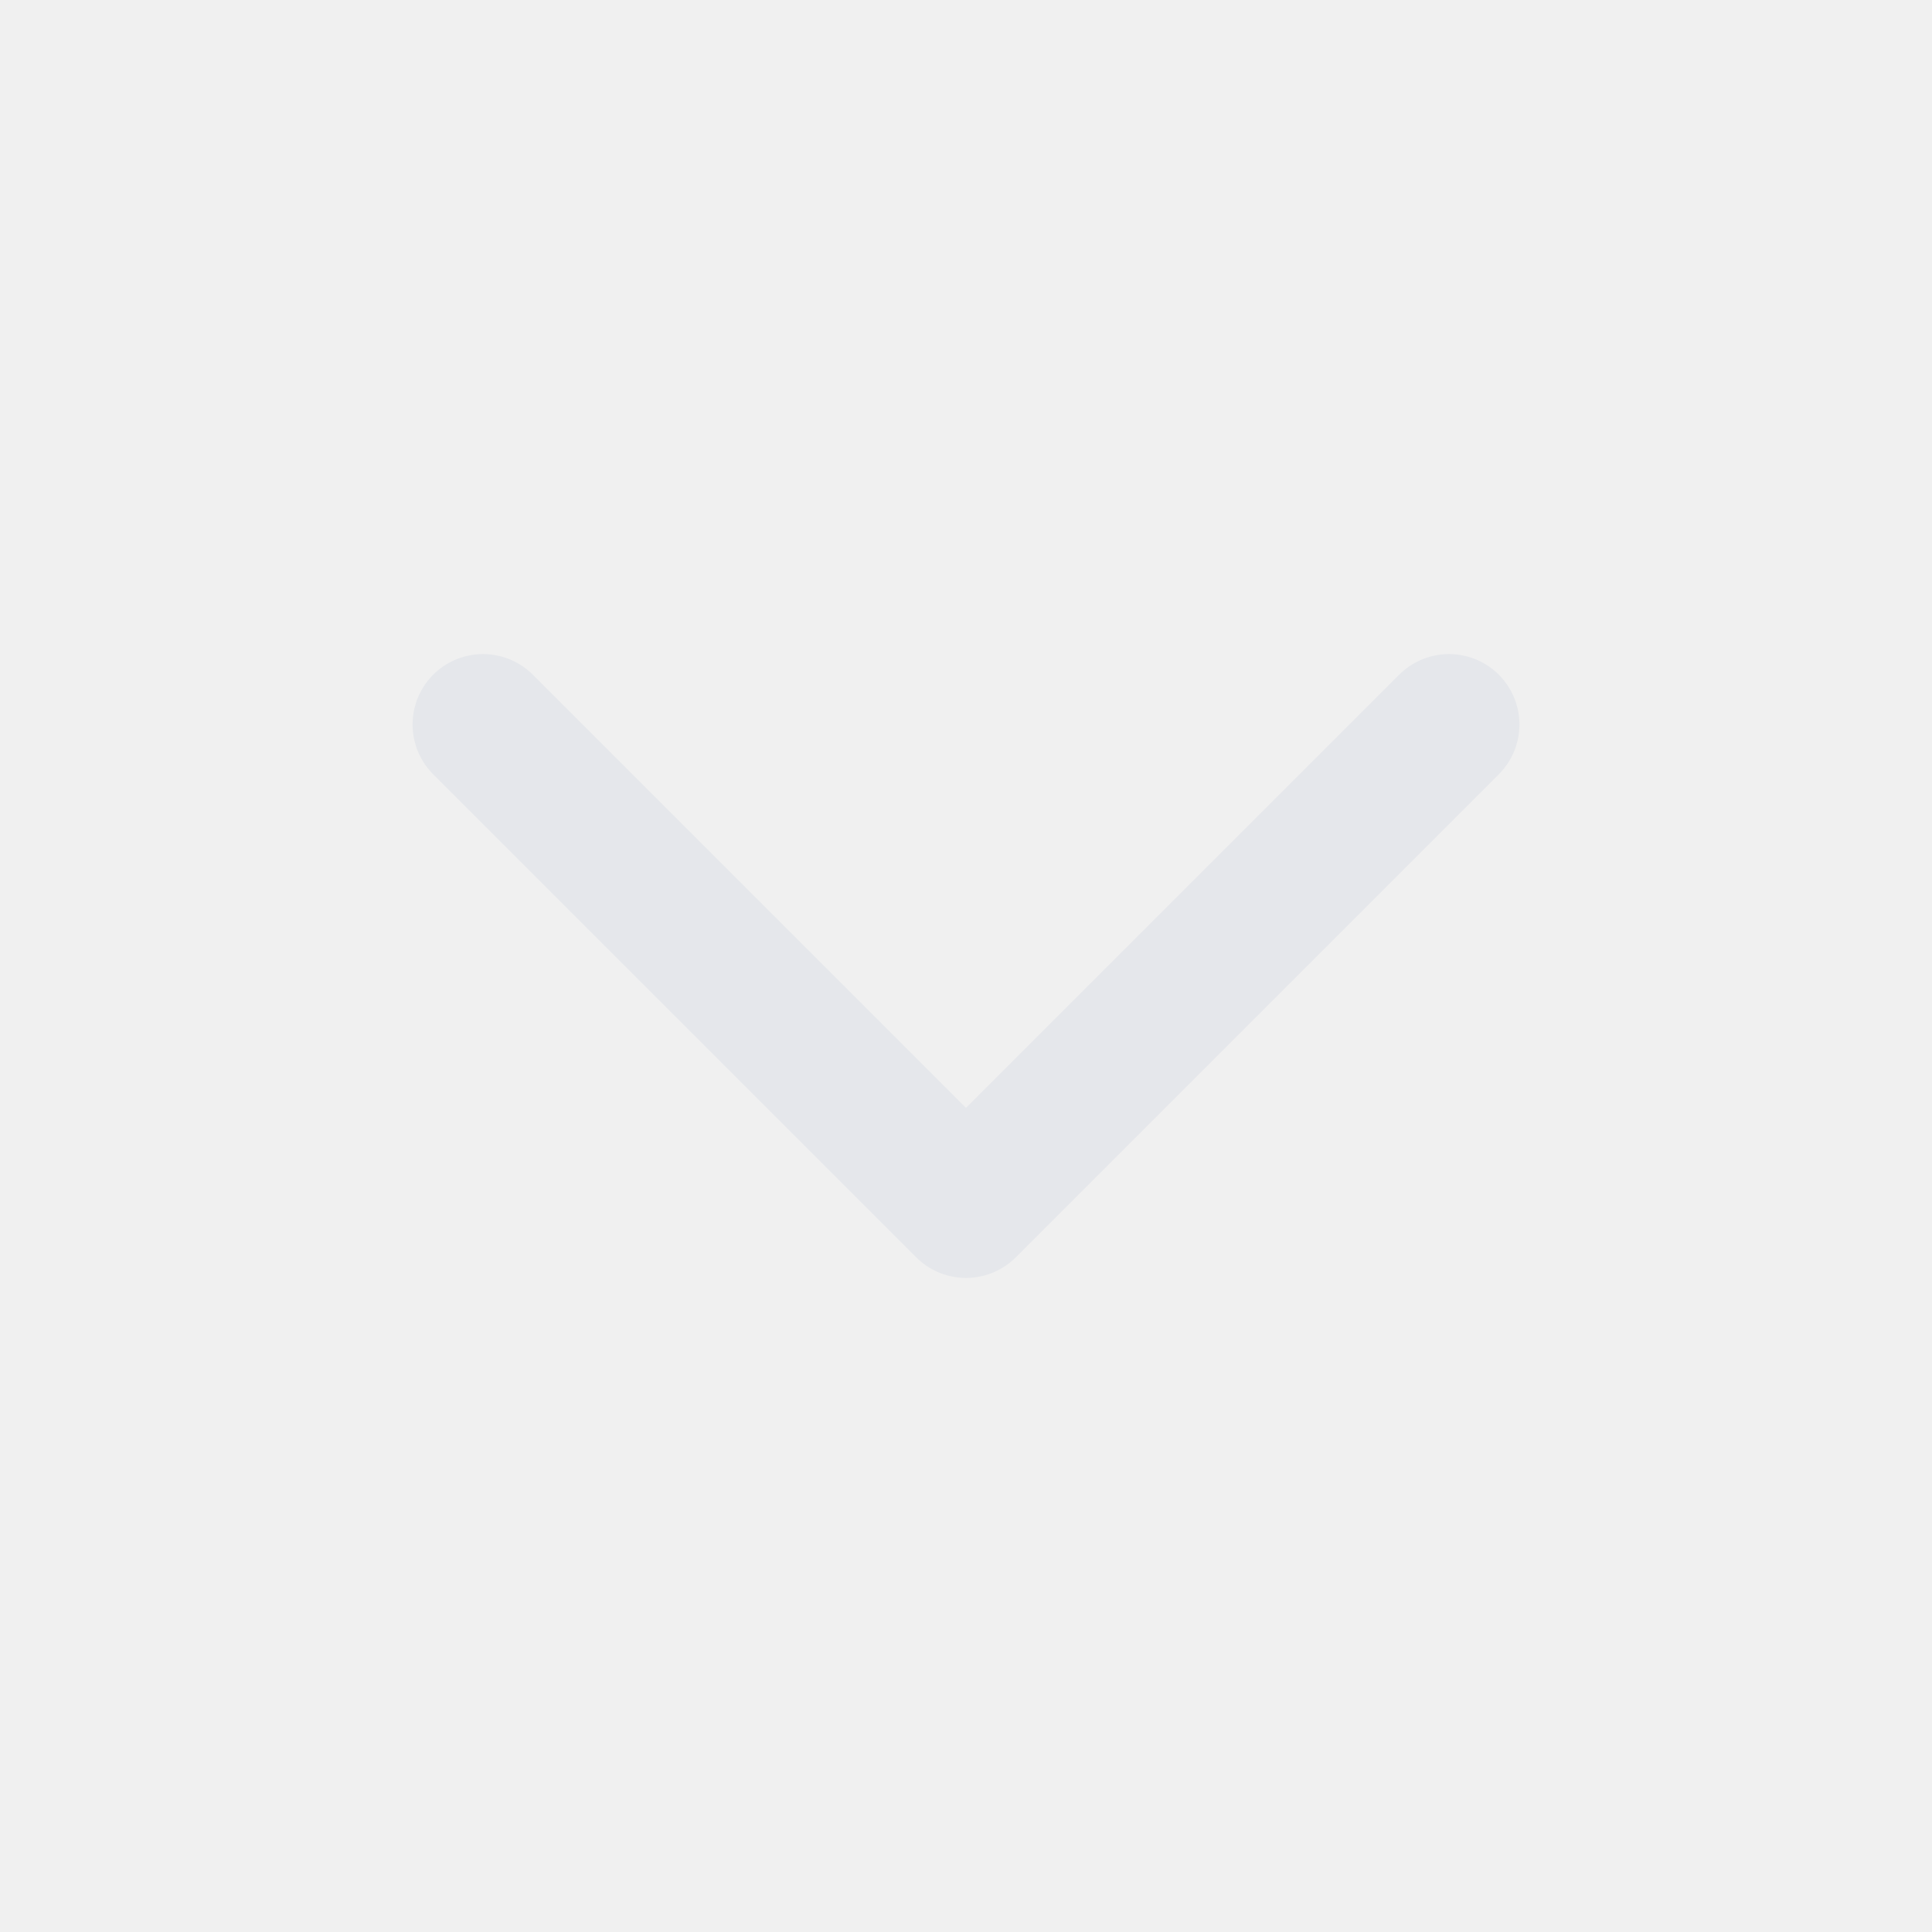
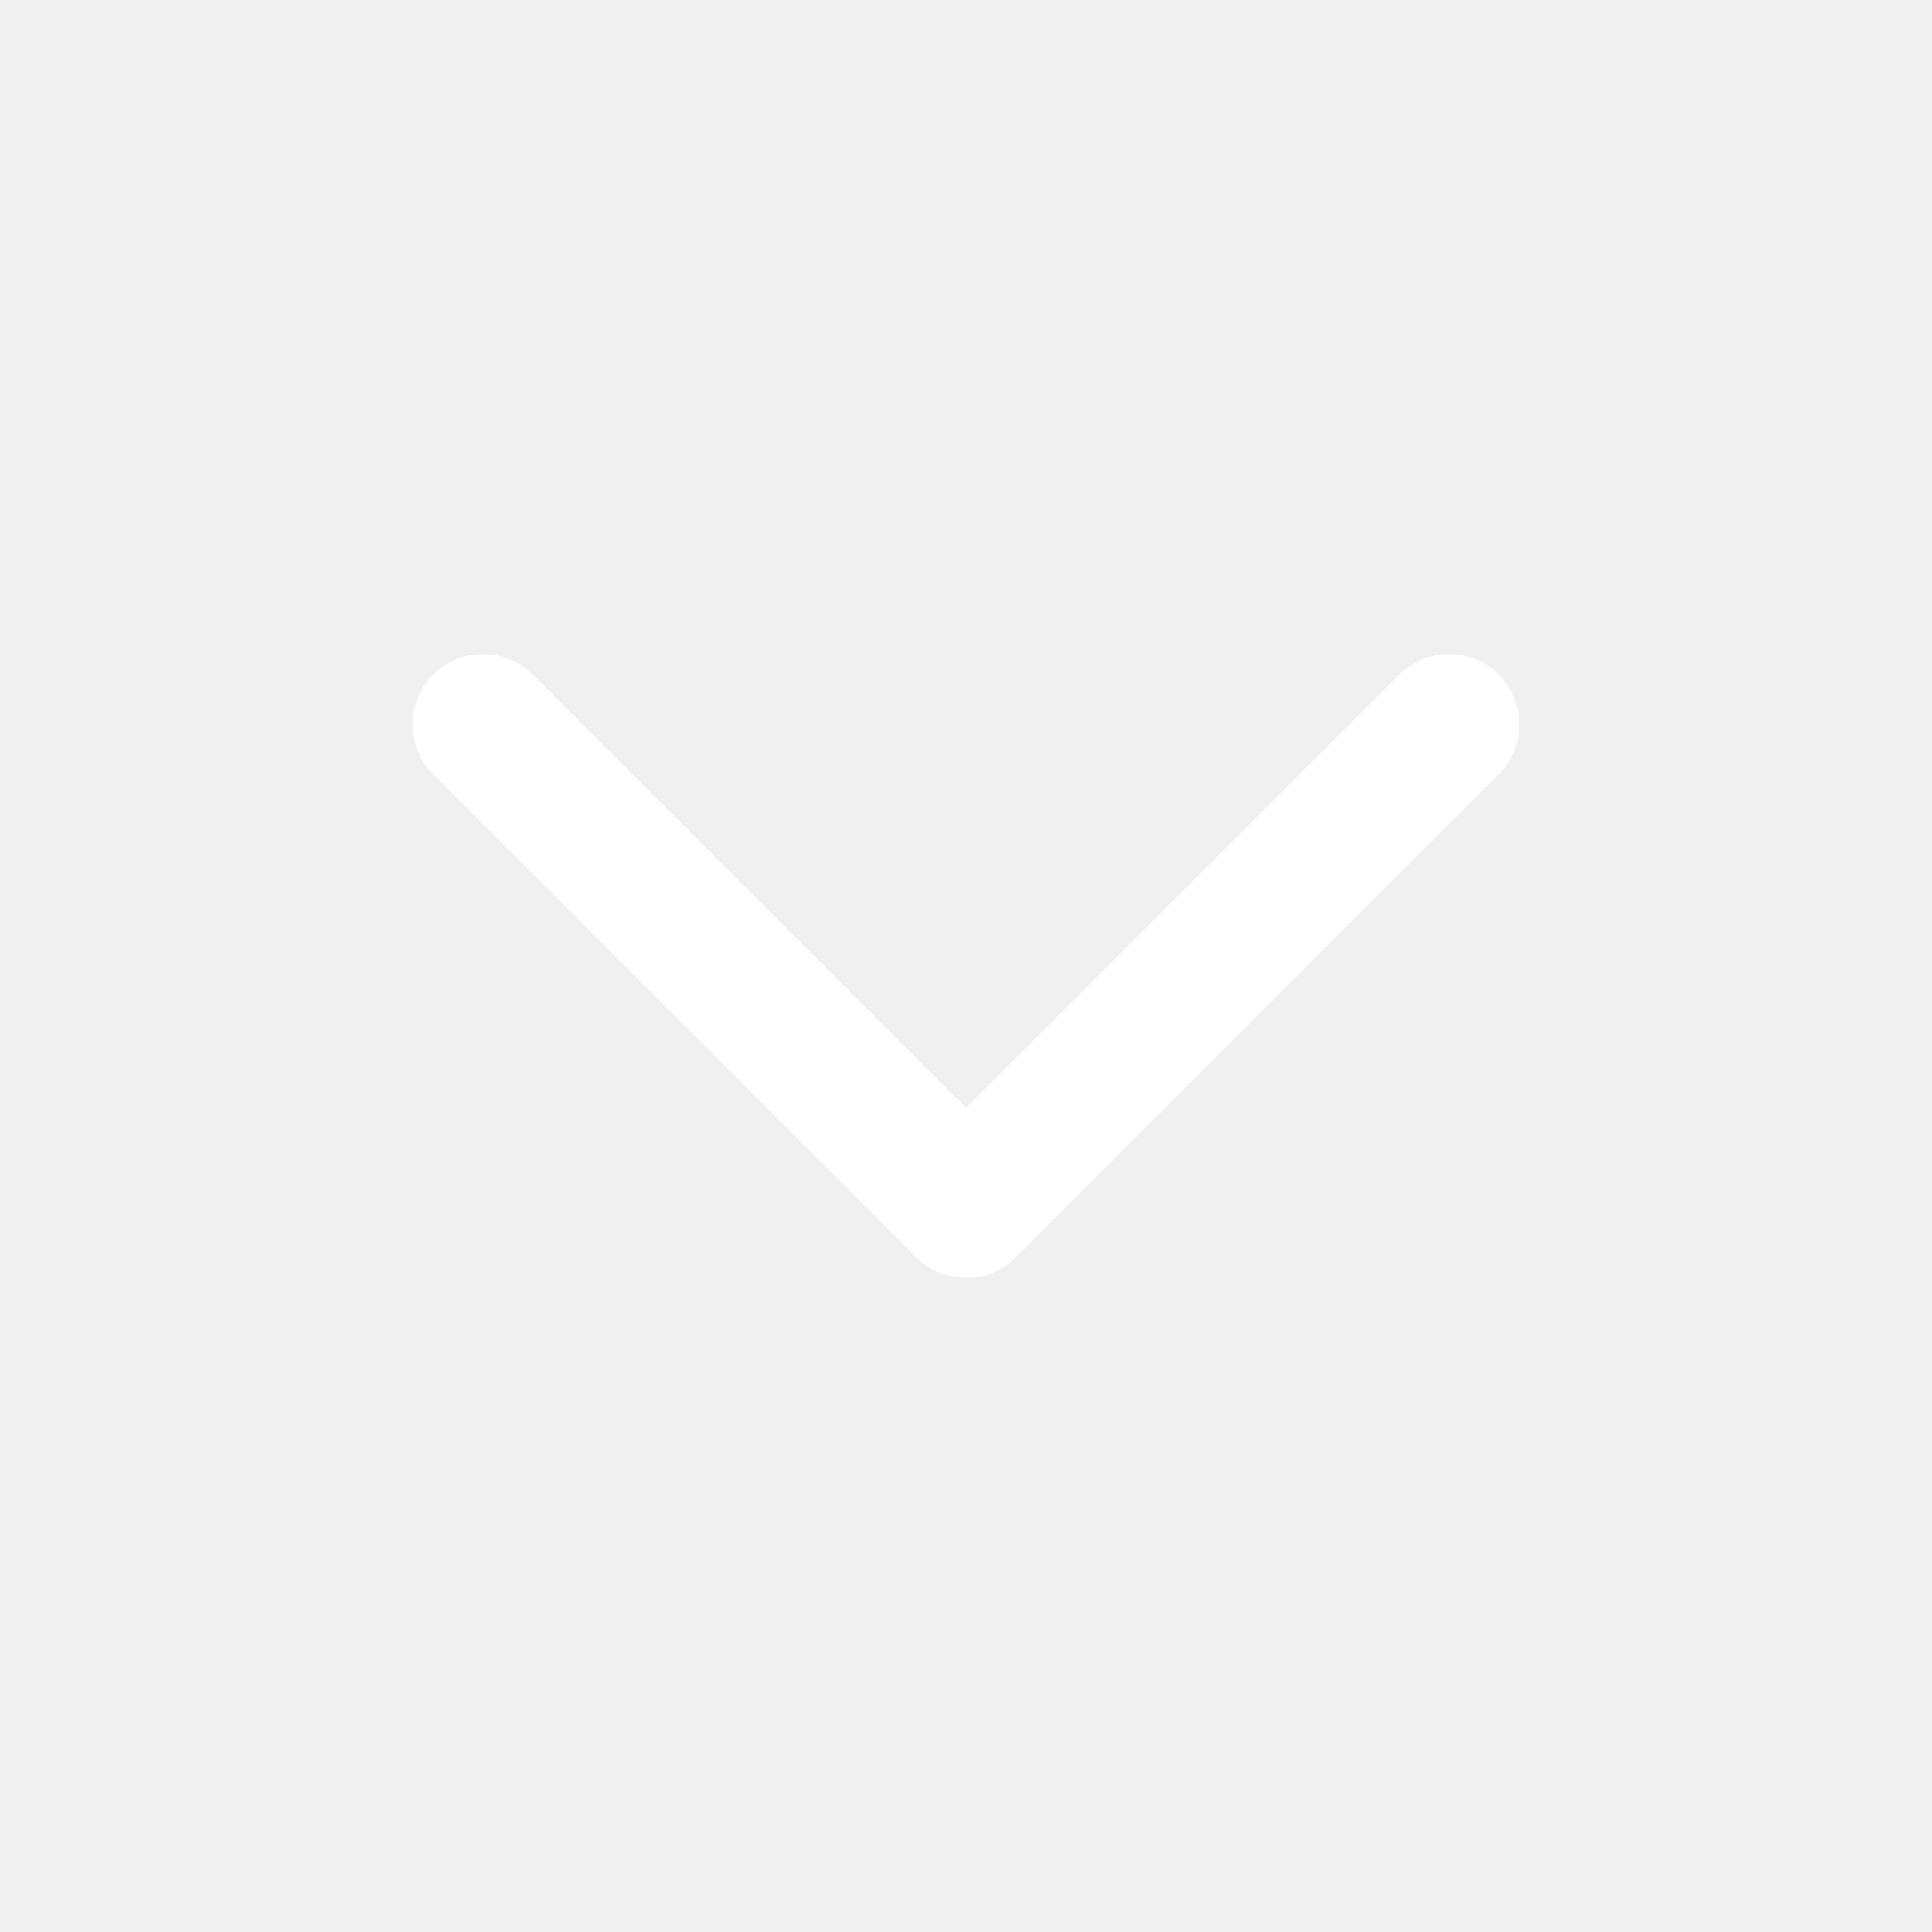
- <svg xmlns="http://www.w3.org/2000/svg" width="24" height="24" viewBox="0 0 24 24" fill="none" stroke="#e5e7eb" stroke-width="1.75" stroke-linecap="round" stroke-linejoin="round">
+ <svg xmlns="http://www.w3.org/2000/svg" width="24" height="24" viewBox="0 0 24 24" fill="none" stroke="#FFFFFF" stroke-width="1.75" stroke-linecap="round" stroke-linejoin="round">
  <polyline points="6 9 12 15 18 9" />
</svg>
